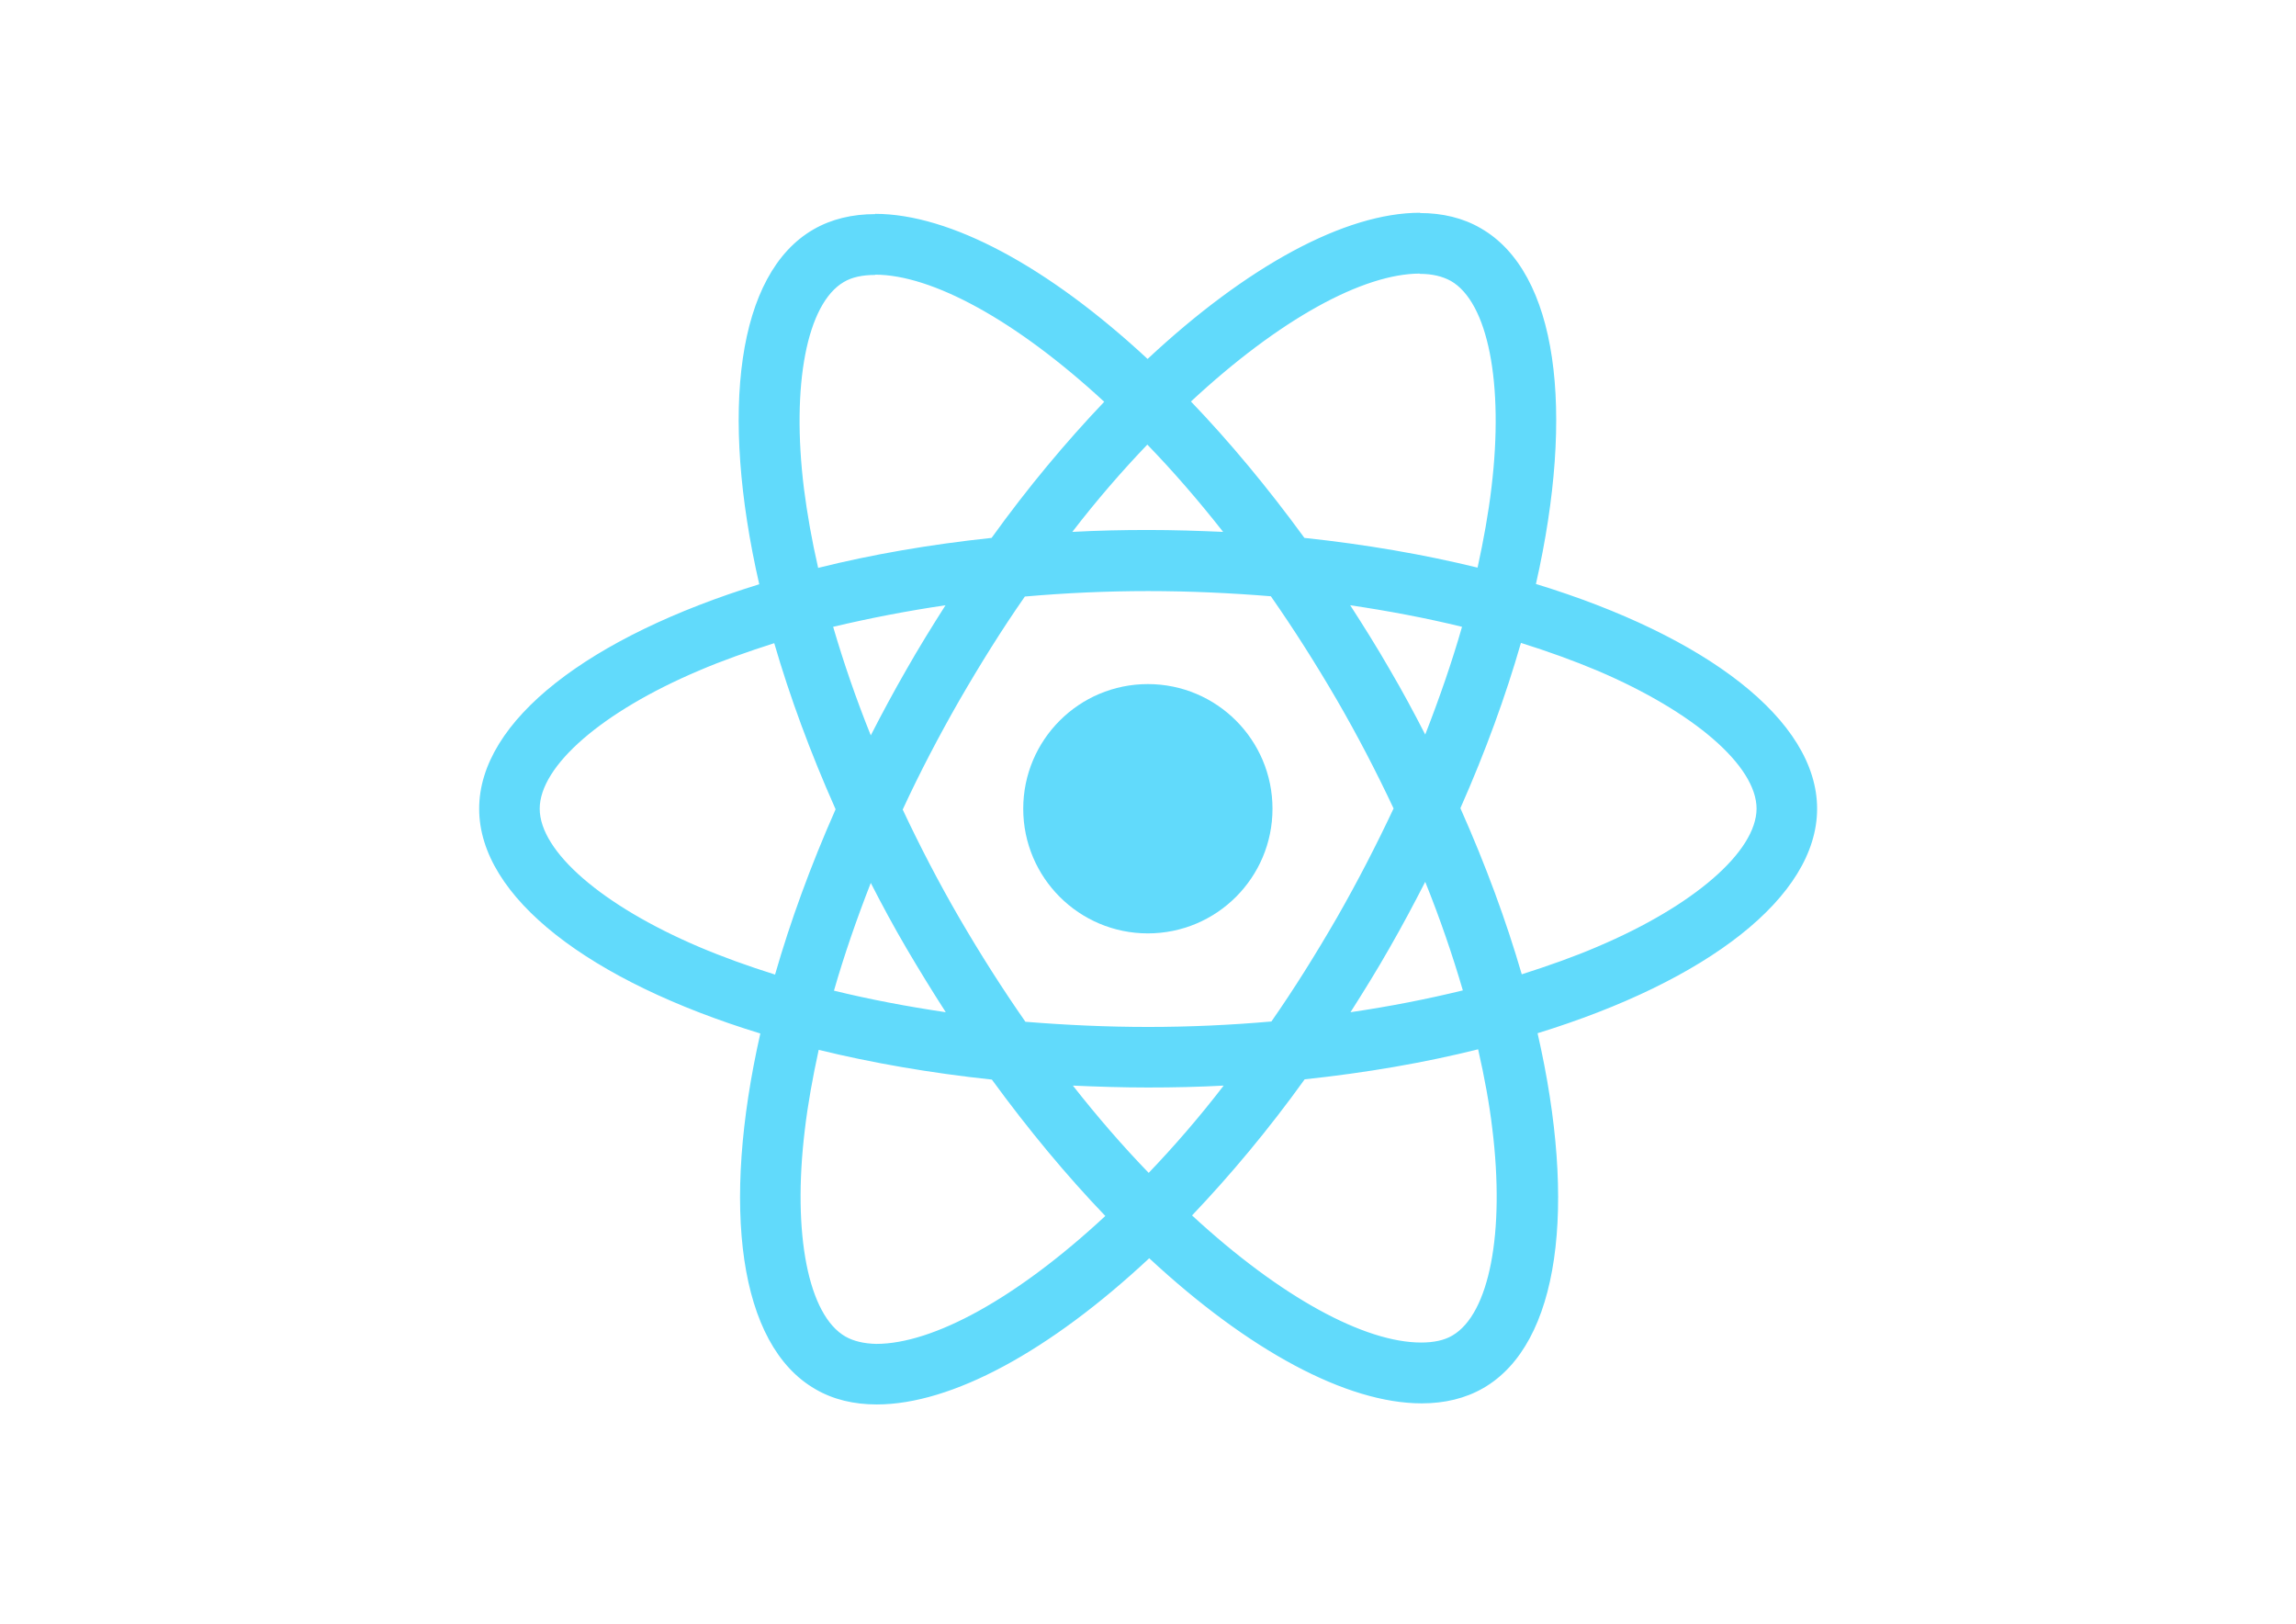
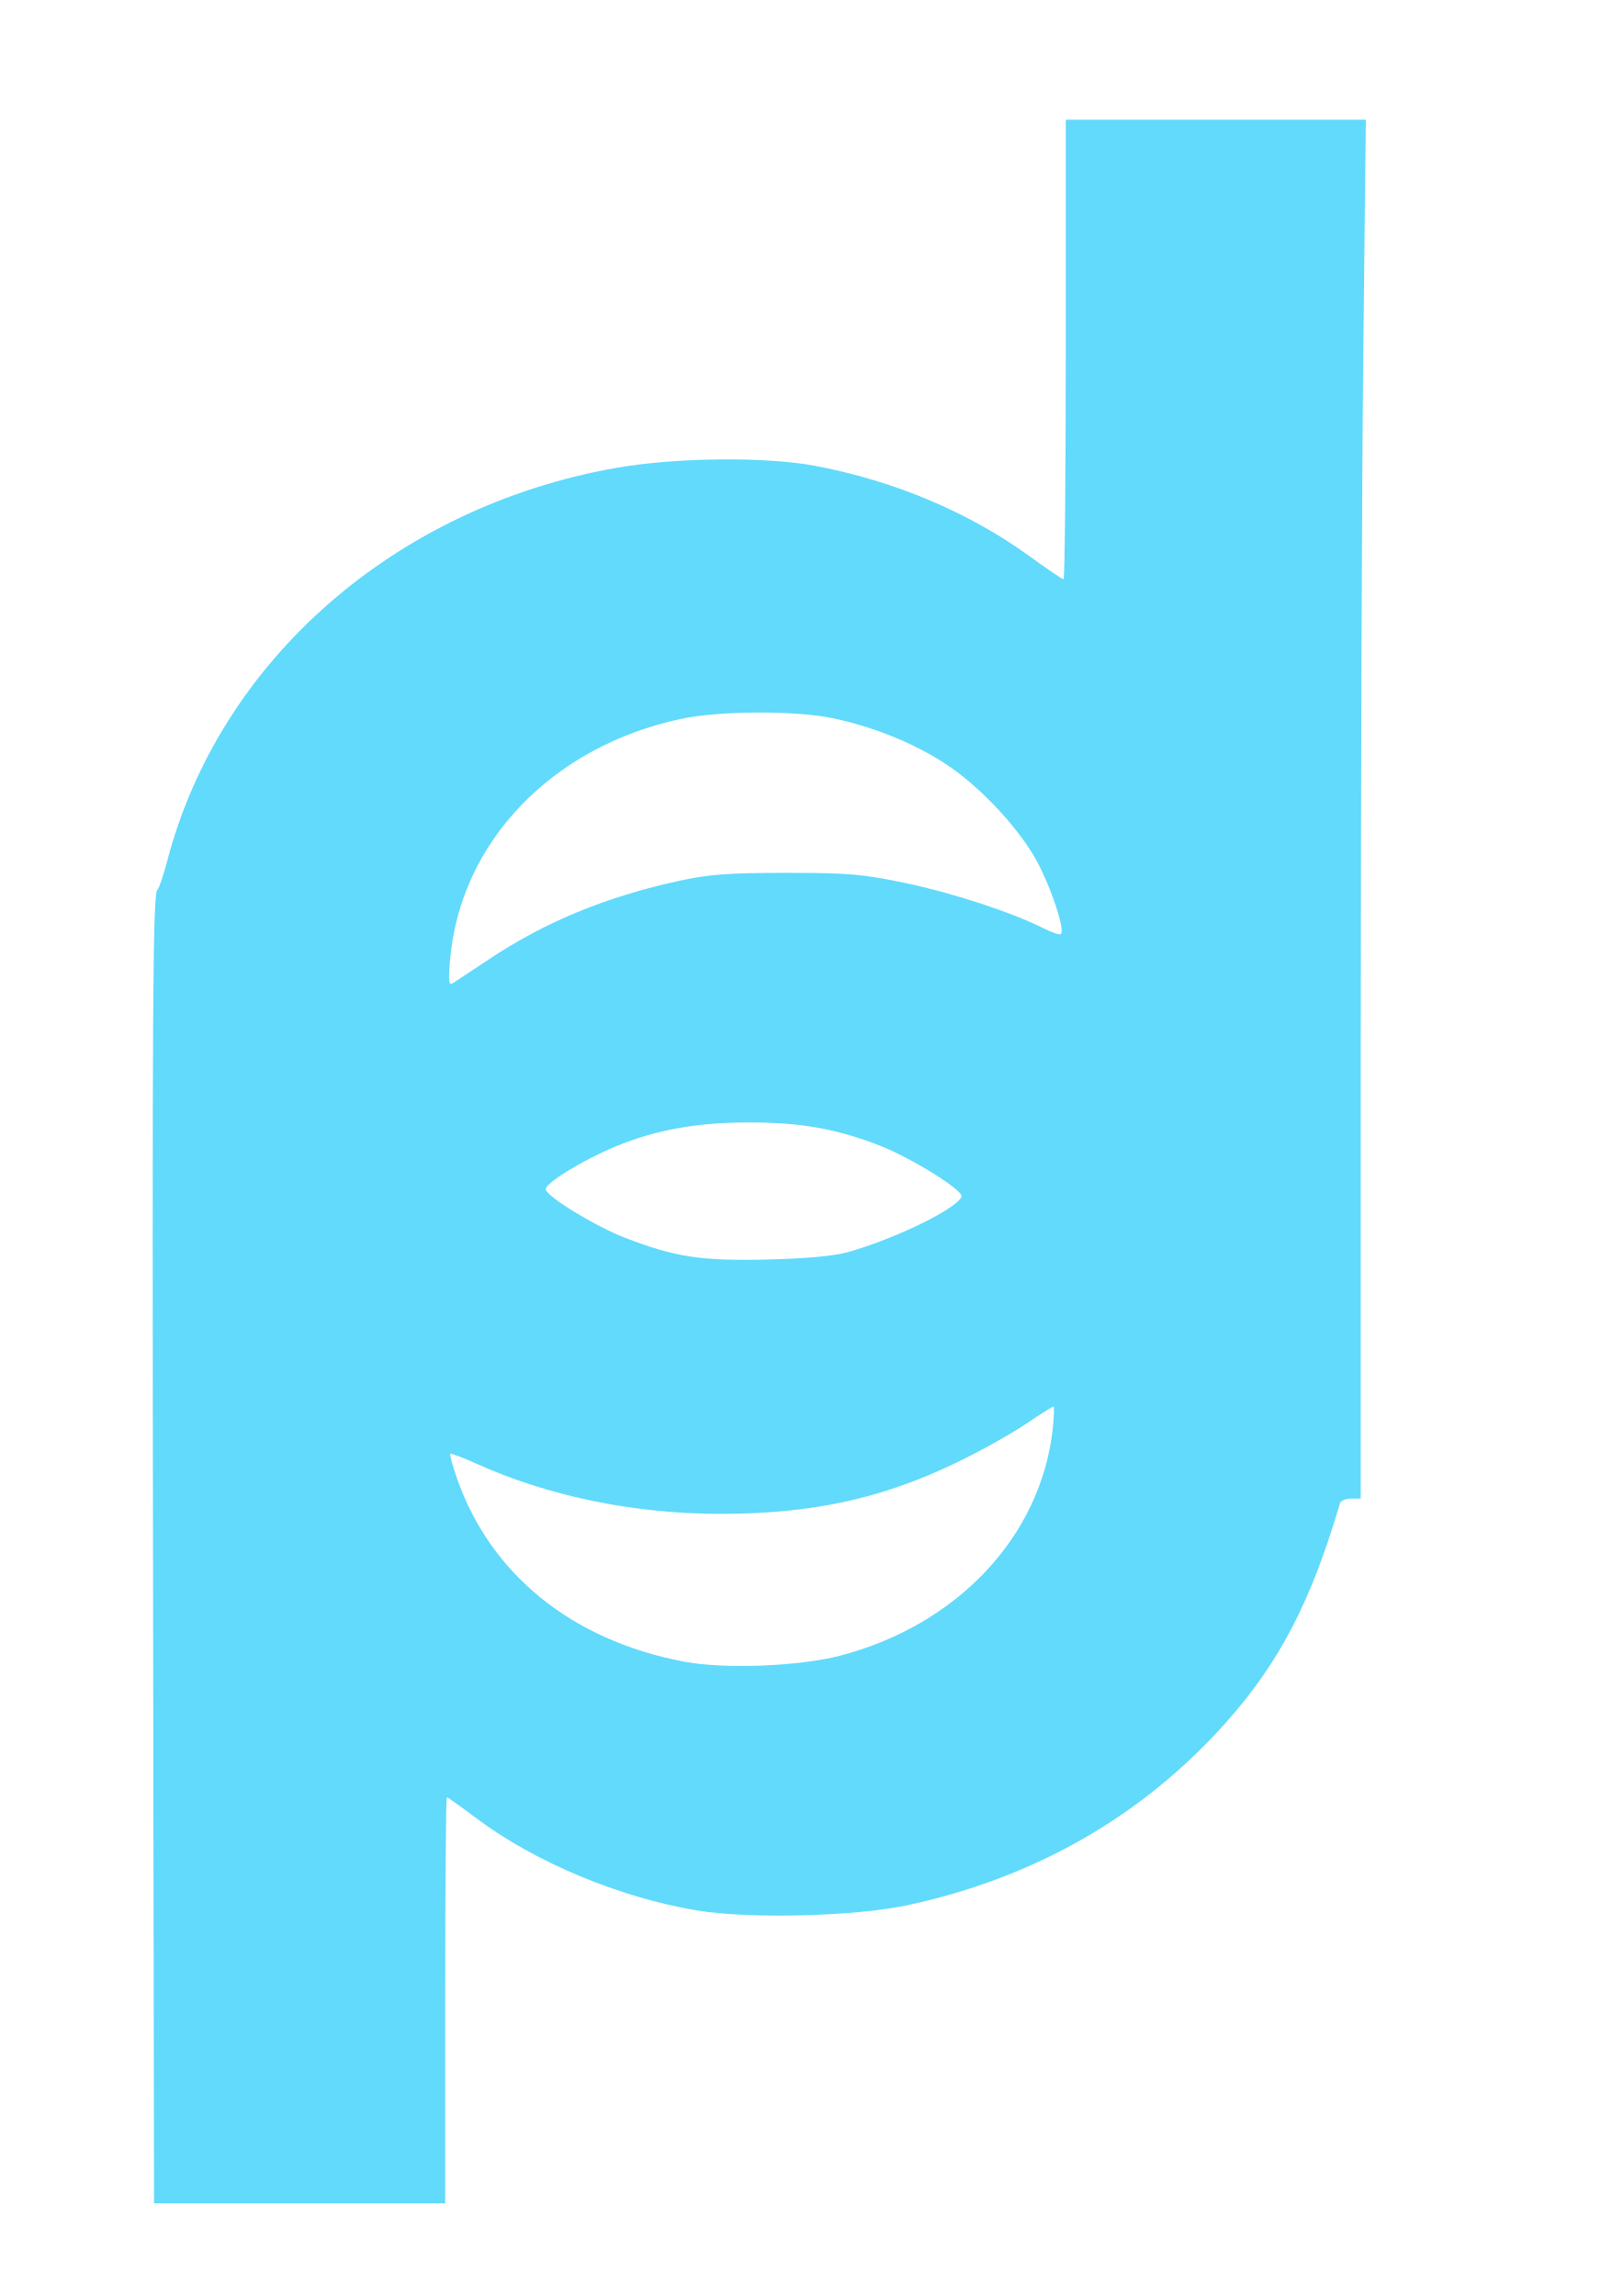
- <svg xmlns="http://www.w3.org/2000/svg" viewBox="0 0 841.9 595.3">
-   <g fill="#61DAFB">
-     <path d="M666.3 296.5c0-32.5-40.7-63.3-103.1-82.4 14.4-63.6 8-114.2-20.2-130.4-6.5-3.8-14.1-5.6-22.4-5.6v22.3c4.6 0 8.3.9 11.4 2.6 13.6 7.8 19.5 37.5 14.9 75.7-1.1 9.4-2.9 19.3-5.1 29.4-19.6-4.8-41-8.5-63.5-10.9-13.5-18.5-27.5-35.3-41.6-50 32.6-30.3 63.2-46.9 84-46.9V78c-27.5 0-63.5 19.6-99.9 53.6-36.4-33.8-72.4-53.2-99.9-53.2v22.3c20.7 0 51.4 16.5 84 46.6-14 14.7-28 31.4-41.3 49.9-22.6 2.4-44 6.1-63.6 11-2.3-10-4-19.7-5.2-29-4.7-38.2 1.1-67.9 14.6-75.8 3-1.8 6.9-2.6 11.5-2.6V78.5c-8.4 0-16 1.8-22.6 5.6-28.1 16.2-34.4 66.7-19.9 130.1-62.2 19.2-102.7 49.9-102.7 82.3 0 32.5 40.7 63.3 103.1 82.4-14.4 63.6-8 114.2 20.2 130.4 6.5 3.8 14.1 5.6 22.5 5.6 27.5 0 63.5-19.6 99.9-53.6 36.4 33.8 72.4 53.2 99.9 53.2 8.4 0 16-1.8 22.6-5.6 28.1-16.2 34.4-66.7 19.9-130.1 62-19.1 102.5-49.9 102.5-82.3zm-130.2-66.7c-3.7 12.9-8.3 26.2-13.5 39.5-4.1-8-8.4-16-13.1-24-4.6-8-9.5-15.8-14.4-23.4 14.2 2.1 27.9 4.7 41 7.9zm-45.8 106.5c-7.8 13.5-15.8 26.3-24.1 38.2-14.9 1.3-30 2-45.2 2-15.1 0-30.2-.7-45-1.9-8.3-11.9-16.4-24.6-24.2-38-7.6-13.1-14.5-26.4-20.8-39.8 6.2-13.4 13.2-26.8 20.7-39.9 7.8-13.5 15.8-26.3 24.1-38.2 14.9-1.3 30-2 45.2-2 15.1 0 30.2.7 45 1.9 8.3 11.9 16.4 24.6 24.2 38 7.6 13.1 14.5 26.4 20.8 39.8-6.3 13.4-13.2 26.8-20.7 39.9zm32.3-13c5.4 13.4 10 26.8 13.8 39.8-13.1 3.2-26.9 5.9-41.2 8 4.9-7.7 9.8-15.6 14.4-23.7 4.6-8 8.9-16.1 13-24.1zM421.2 430c-9.3-9.6-18.6-20.3-27.8-32 9 .4 18.2.7 27.5.7 9.4 0 18.7-.2 27.8-.7-9 11.7-18.3 22.4-27.5 32zm-74.4-58.9c-14.2-2.1-27.9-4.7-41-7.9 3.7-12.9 8.3-26.2 13.5-39.5 4.1 8 8.4 16 13.1 24 4.7 8 9.5 15.8 14.4 23.4zM420.7 163c9.3 9.6 18.6 20.3 27.8 32-9-.4-18.2-.7-27.5-.7-9.4 0-18.7.2-27.8.7 9-11.7 18.3-22.4 27.5-32zm-74 58.9c-4.9 7.7-9.8 15.6-14.4 23.7-4.6 8-8.9 16-13 24-5.4-13.4-10-26.8-13.8-39.8 13.1-3.1 26.9-5.8 41.2-7.9zm-90.5 125.2c-35.4-15.1-58.3-34.9-58.3-50.6 0-15.7 22.9-35.6 58.3-50.6 8.6-3.7 18-7 27.7-10.1 5.7 19.6 13.2 40 22.5 60.9-9.2 20.8-16.6 41.1-22.2 60.6-9.9-3.1-19.3-6.5-28-10.2zM310 490c-13.6-7.8-19.5-37.5-14.9-75.7 1.1-9.4 2.9-19.3 5.1-29.4 19.6 4.8 41 8.5 63.5 10.9 13.5 18.5 27.5 35.3 41.6 50-32.6 30.3-63.2 46.9-84 46.9-4.5-.1-8.3-1-11.3-2.7zm237.2-76.2c4.7 38.2-1.1 67.9-14.6 75.8-3 1.8-6.9 2.6-11.5 2.6-20.7 0-51.4-16.5-84-46.6 14-14.7 28-31.4 41.3-49.9 22.6-2.4 44-6.1 63.6-11 2.3 10.1 4.1 19.8 5.2 29.1zm38.5-66.7c-8.6 3.7-18 7-27.7 10.1-5.7-19.6-13.2-40-22.5-60.9 9.2-20.8 16.6-41.1 22.2-60.6 9.9 3.1 19.3 6.5 28.1 10.2 35.4 15.1 58.3 34.9 58.3 50.6-.1 15.7-23 35.6-58.4 50.6zM320.8 78.4z" />
-     <circle cx="420.9" cy="296.5" r="45.7" />
-     <path d="M520.5 78.1z" />
-   </g>
+ <svg xmlns="http://www.w3.org/2000/svg" width="210mm" height="297mm" version="1.1" viewBox="0 0 210 297">
+   <path d="m19.799 208.09c-0.127-79.021-0.043-92.592 0.572-93.021 0.196-0.137 0.764-1.809 1.263-3.717 6.777-25.912 29.47-45.784 58.042-50.825 7.678-1.355 19.302-1.478 25.713-0.273 10.237 1.924 19.95 6.018 27.785 11.71 2.25 1.635 4.221 2.973 4.379 2.973 0.158 0 0.288-13.377 0.288-29.727v-29.727h38.808l-0.328 30.099c-0.18 16.554-0.329 56.686-0.329 89.182l-4.6e-4 59.083h-1.254c-0.69 0-1.336 0.279-1.436 0.619-3.752 12.754-7.829 20.591-14.761 28.372-10.741 12.058-24.669 20.051-41.121 23.599-6.798 1.466-20.412 1.816-27.204 0.7-10.035-1.65-21.057-6.255-28.663-11.977-1.95-1.467-3.642-2.667-3.76-2.667-0.118 0-0.215 11.817-0.215 26.259v26.259h-37.655zm88.811 6.094c15.184-3.948 25.971-15.412 27.538-29.267 0.184-1.629 0.224-2.962 0.089-2.962-0.136 0-1.781 1.037-3.656 2.304-1.875 1.267-5.862 3.485-8.86 4.929-9.742 4.693-18.674 6.634-30.545 6.638-11.166 4e-3 -22.224-2.273-31.589-6.501-1.746-0.788-3.252-1.357-3.346-1.263-0.094 0.094 0.266 1.439 0.799 2.99 4.318 12.549 14.88 21.125 29.425 23.892 5.173 0.984 14.842 0.619 20.144-0.76zm0.998-52.2c6.148-1.721 14.237-5.669 14.746-7.196 0.269-0.807-6.482-5.01-10.639-6.624-5.537-2.15-10.124-2.963-16.749-2.969-6.829-5e-3 -12.139 0.946-17.362 3.114-4.368 1.813-9.248 4.833-9.019 5.582 0.313 1.026 6.494 4.774 10.287 6.237 6.435 2.483 9.797 2.996 18.324 2.799 4.896-0.113 8.67-0.455 10.412-0.943zm-46.333-37.916c7.18-4.788 15.026-8.032 24.435-10.102 3.934-0.865 6.447-1.056 13.963-1.057 8.073-1e-3 9.927 0.159 15.547 1.342 6.097 1.284 13.738 3.799 17.821 5.866 1.048 0.531 2.024 0.847 2.169 0.702 0.496-0.496-0.913-5.008-2.7-8.646-2.284-4.649-7.869-10.664-12.698-13.674-4.085-2.546-8.835-4.444-13.889-5.549-4.859-1.063-14.792-1.038-19.875 0.049-16.682 3.567-28.547 15.964-29.84 31.179-0.243 2.857-0.177 3.341 0.407 2.973 0.383-0.242 2.481-1.629 4.661-3.083z" fill="#61dafb" fill-rule="evenodd" stroke-opacity="0" />
</svg>
